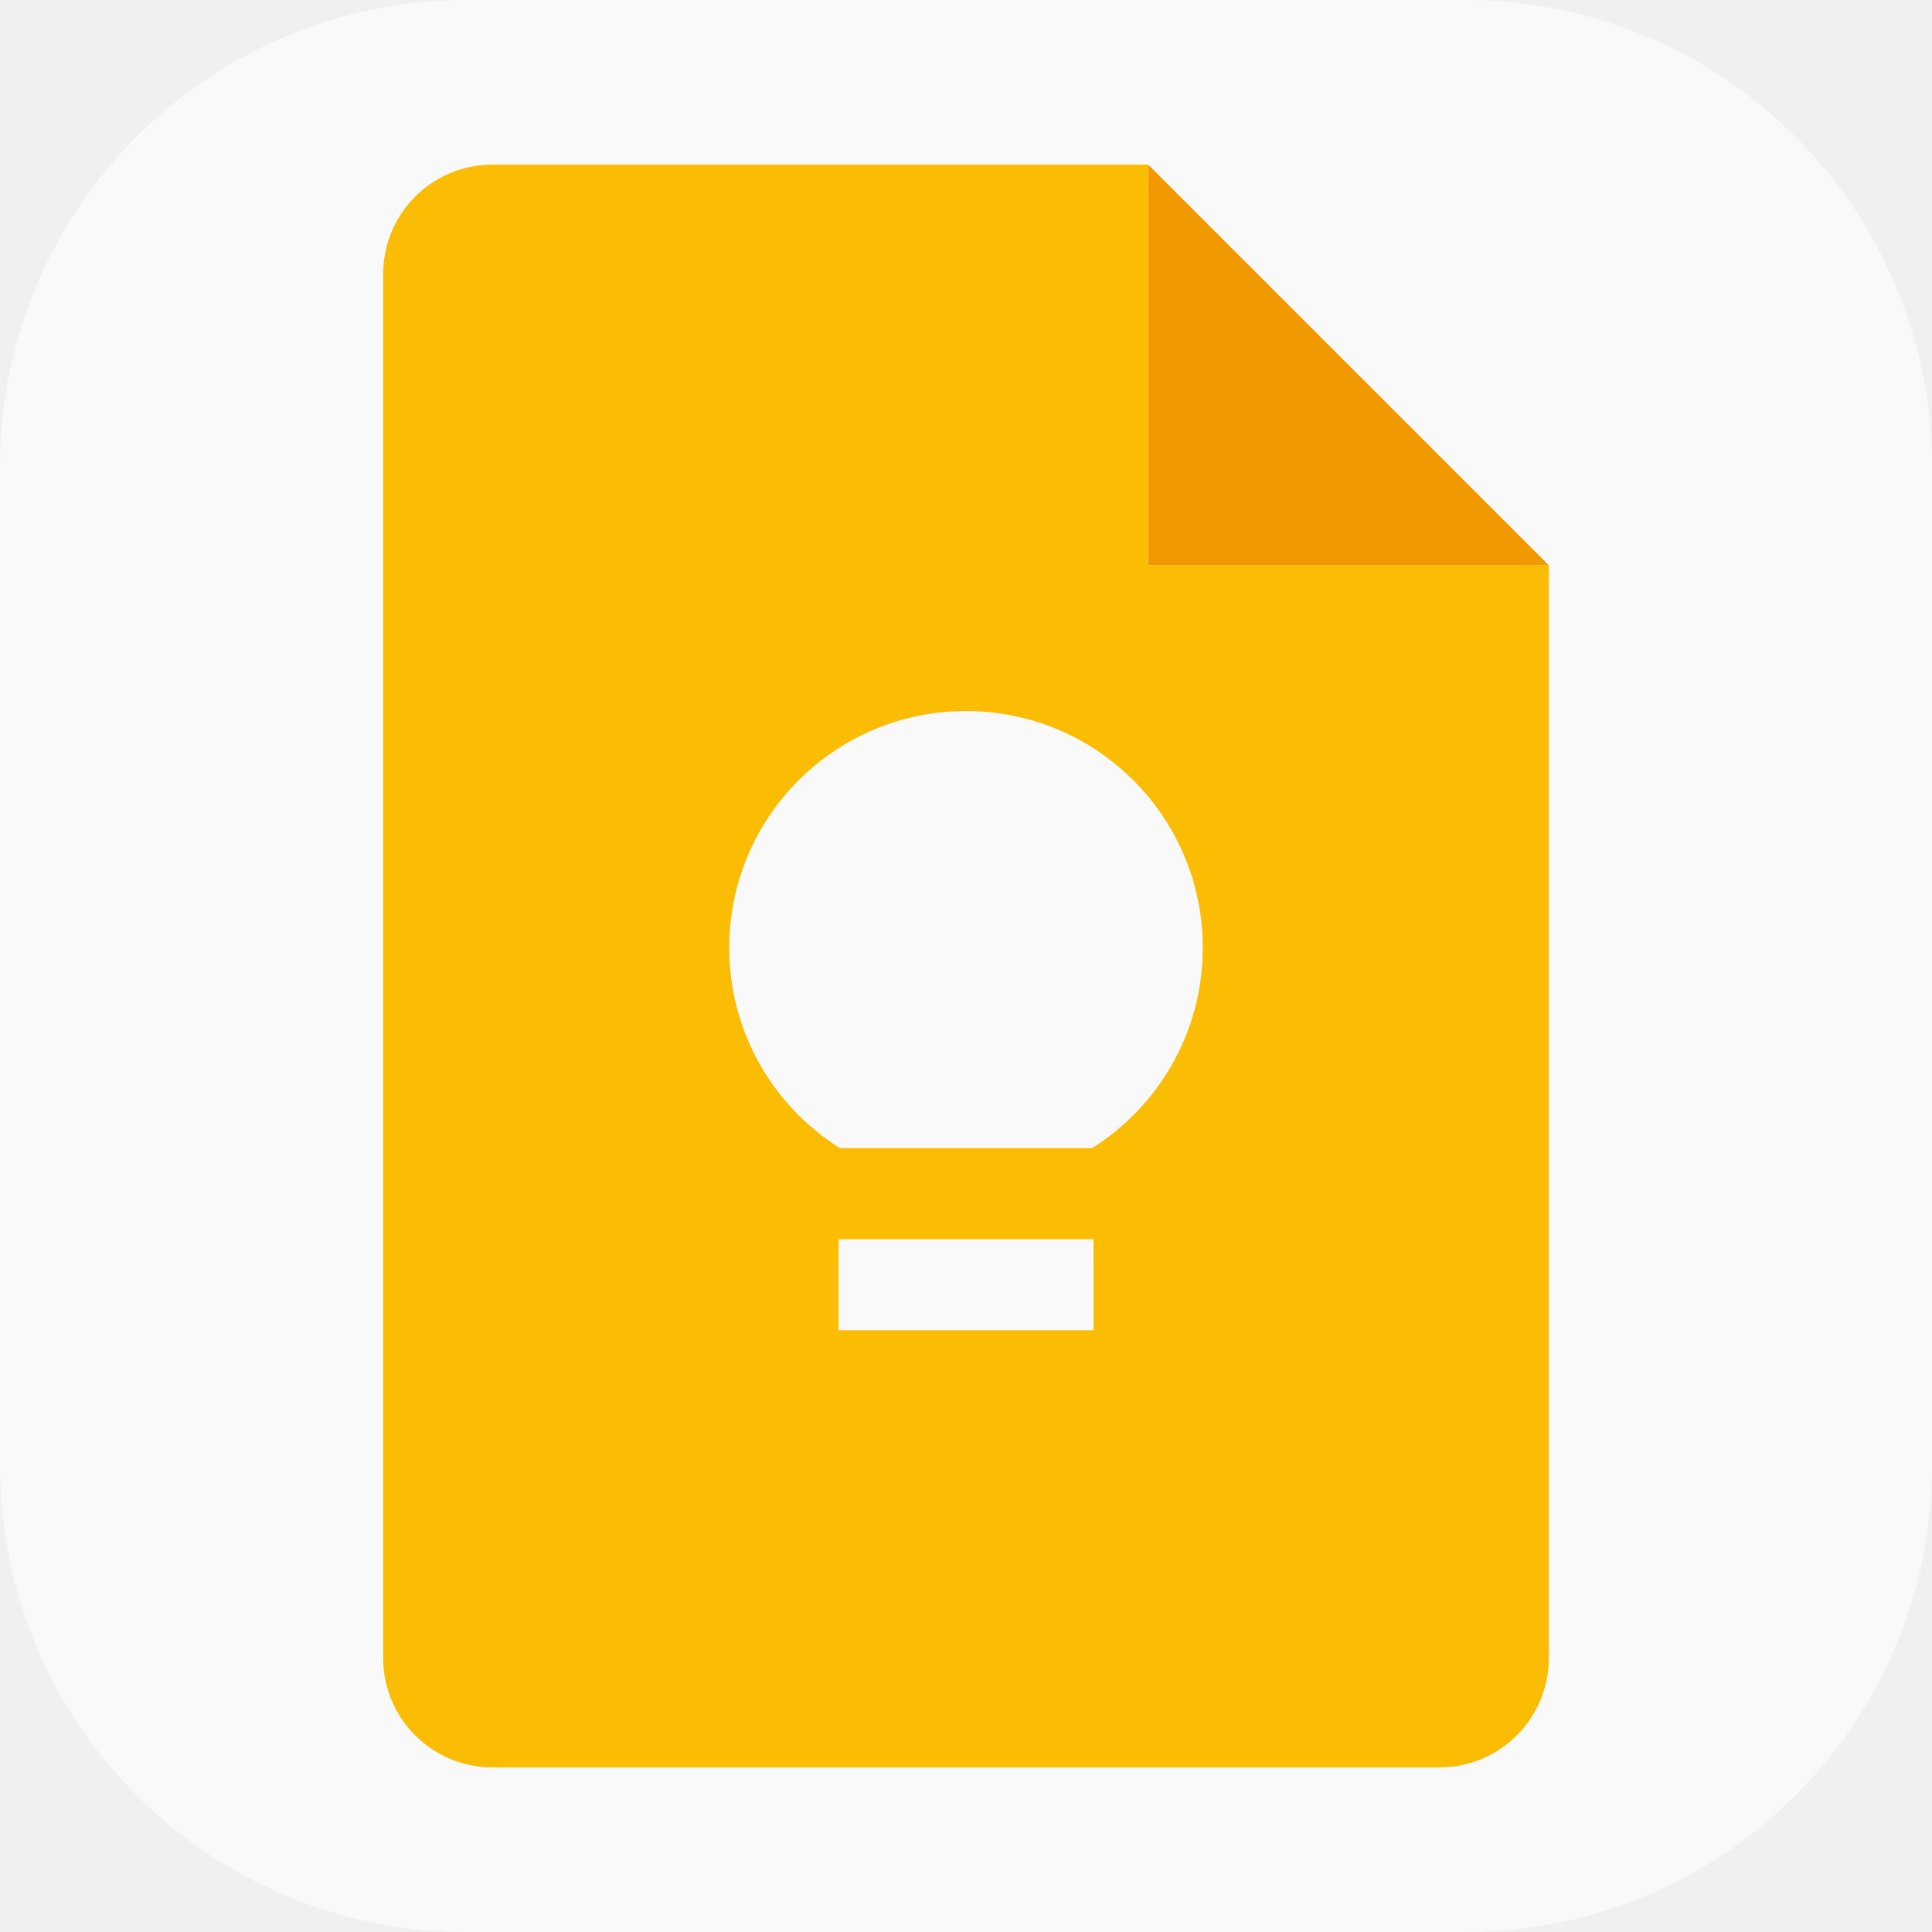
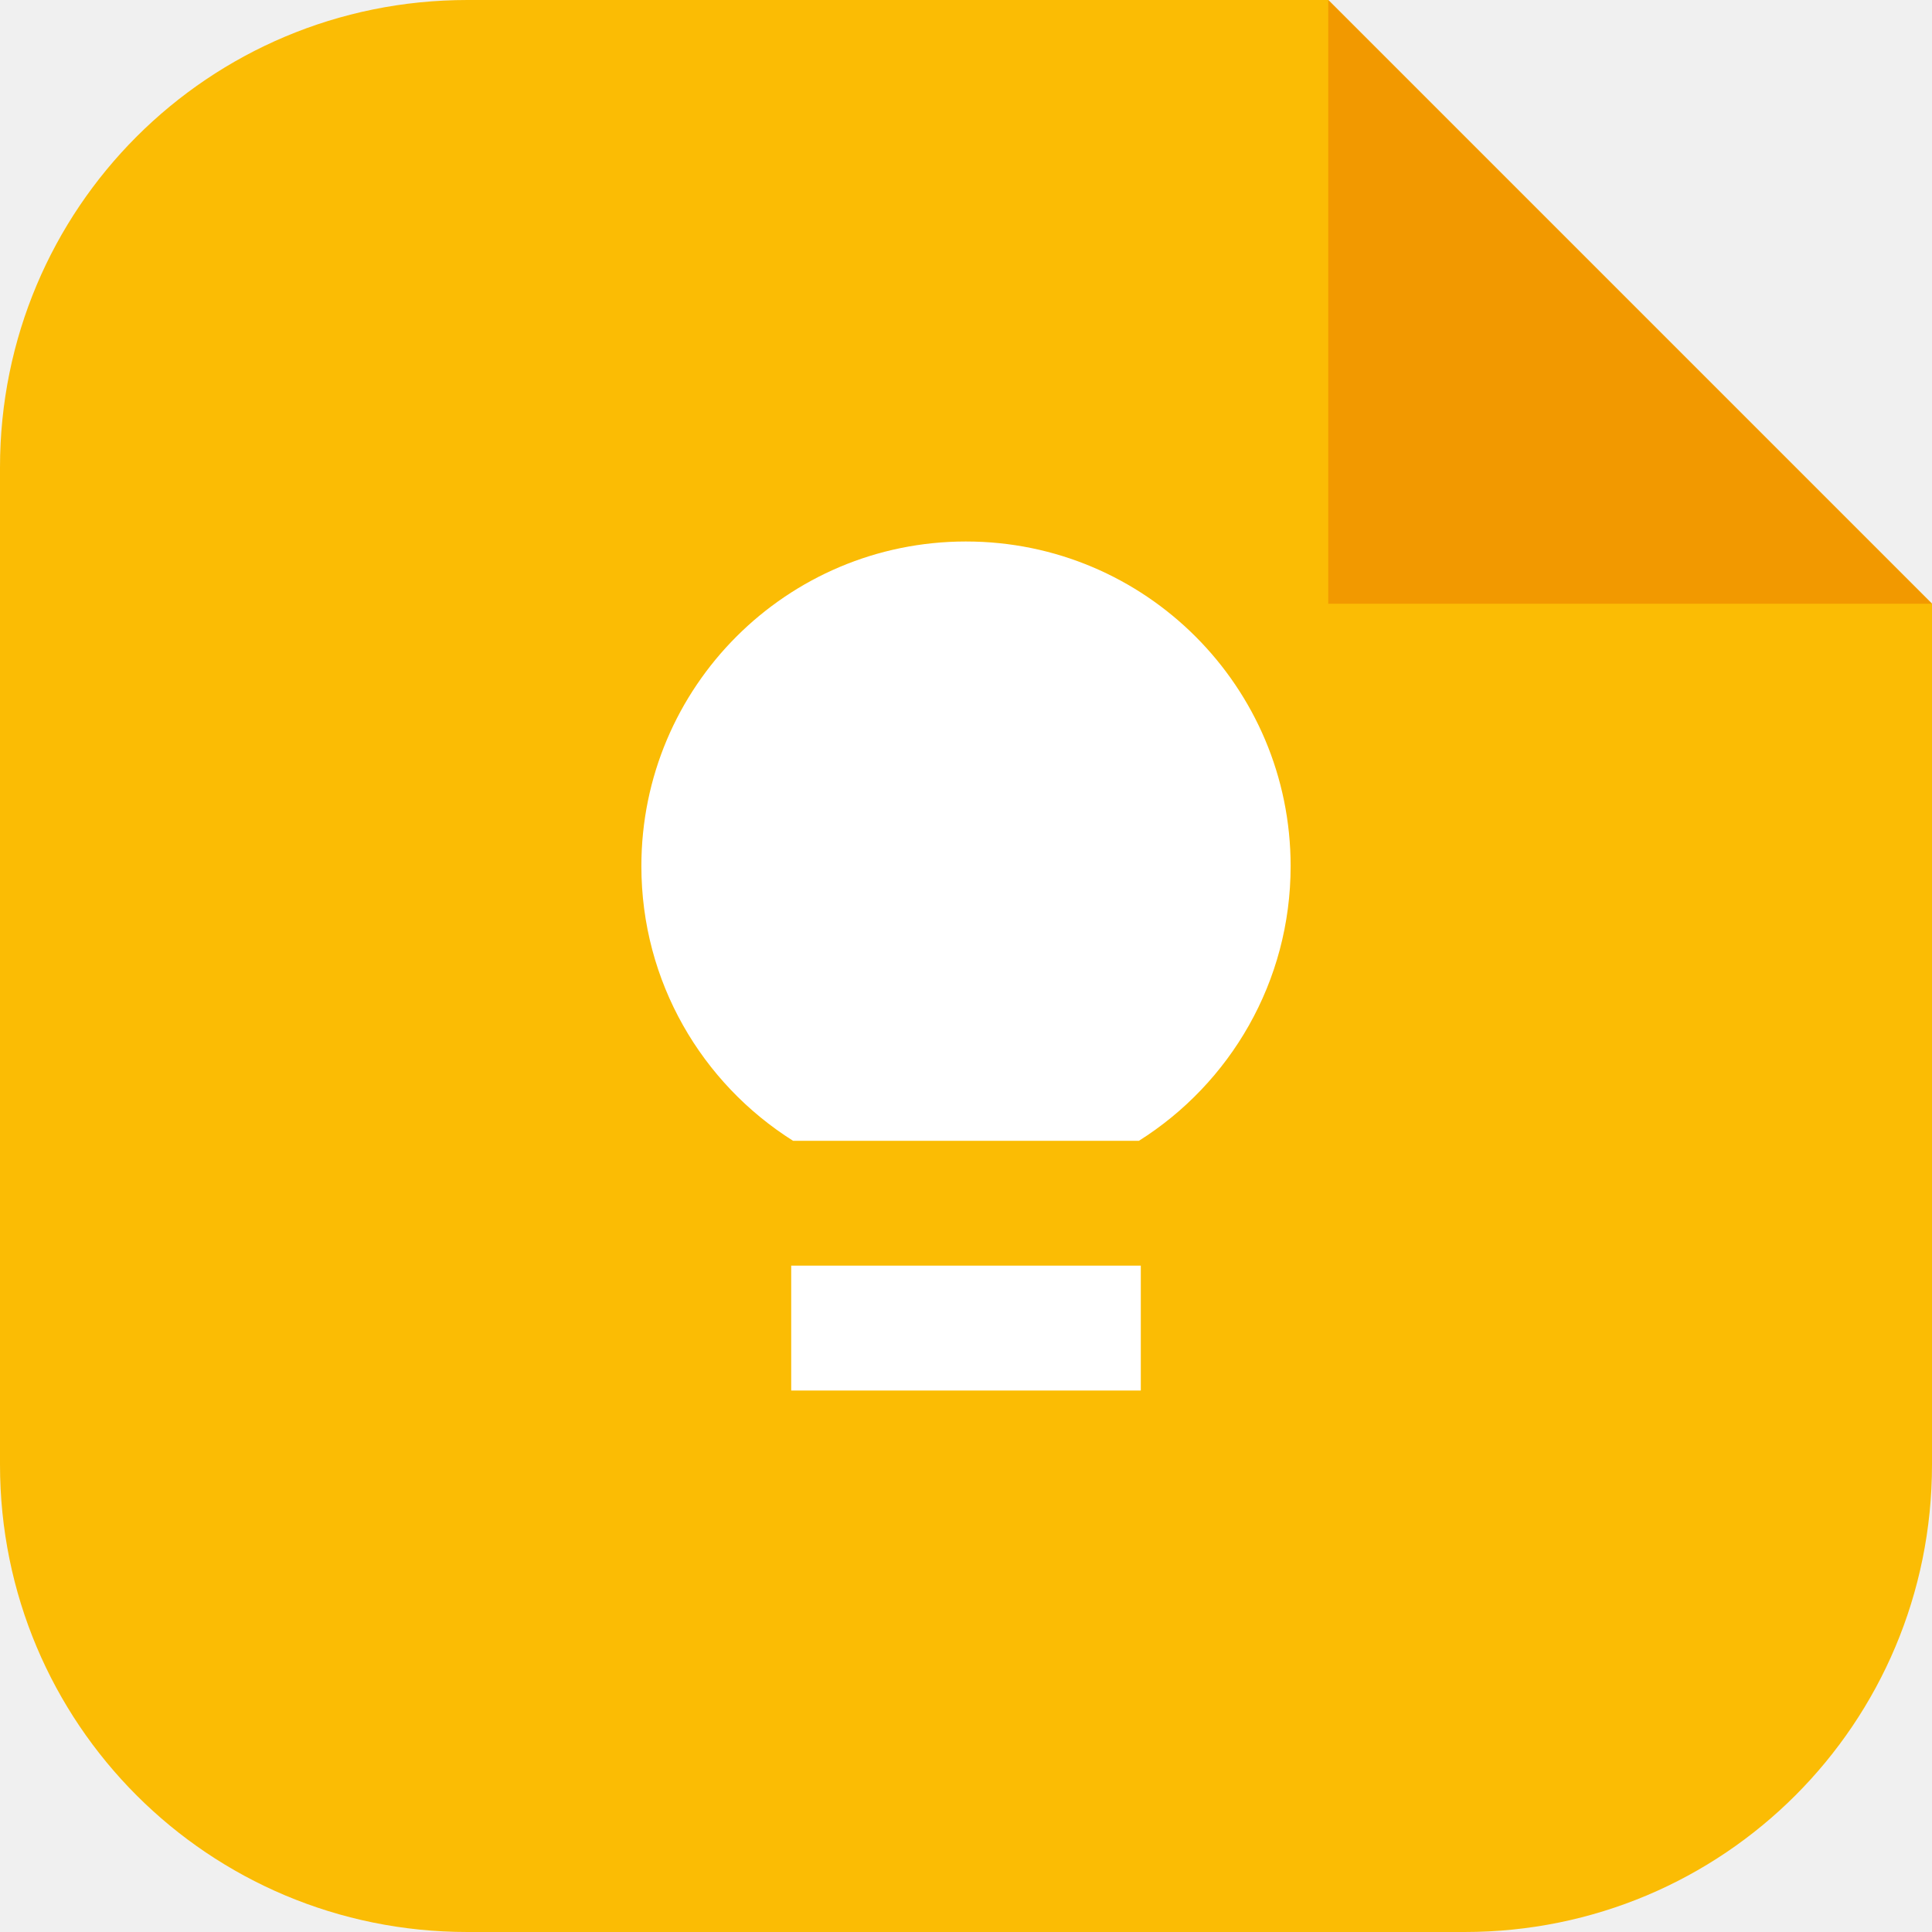
<svg xmlns="http://www.w3.org/2000/svg" fill="none" viewBox="0 0 1024 1024">
-   <path fill="#f9f9f9" d="M247.754 0h528.492C913.502 0 1024 110.498 1024 247.754v528.492C1024 913.502 913.502 1024 776.246 1024H247.754C110.498 1024 0 913.502 0 776.246V247.754C0 110.498 110.498 0 247.754 0Z" />
-   <path fill="#f29900" d="M608.533 87.256v212.371l.01.002h212.354l.007-.002z" />
-   <path fill="#fbbc04" d="M261.013 87.255c-32 0-57.918 25.918-57.918 57.919v733.653c0 32 25.918 57.918 57.918 57.918h501.974c32 0 57.918-25.918 57.918-57.918v-579.2H608.533V87.256ZM512 376.855c69.311 0 125.492 56.182 125.492 125.493 0 44.742-23.41 83.983-58.643 106.185h-133.7c-35.235-22.202-58.643-61.443-58.643-106.185 0-69.311 56.182-125.495 125.493-125.495zM444.427 656.8h135.146v48.267H444.427Z" />
+   <path fill="#fbbc04" d="M247.754 0h456.245L1024 319.997v456.249C1024 913.502 913.502 1024 776.246 1024H247.754C110.498 1024 0 913.502 0 776.246V247.754C0 110.498 110.498 0 247.754 0Z" />
+   <path fill="#f29900" d="M704 0v319.997l.015.003h319.969l.016-.003z" />
+   <path fill="#fff" d="M511.999 287c-95.03 0-172.058 77.03-172.058 172.06 0 61.344 32.093 115.147 80.403 145.587h183.312c48.307-30.44 80.403-84.243 80.403-145.587 0-95.03-77.028-172.057-172.058-172.057zm-92.643 383.825V737h185.291v-66.175z" />
</svg>
